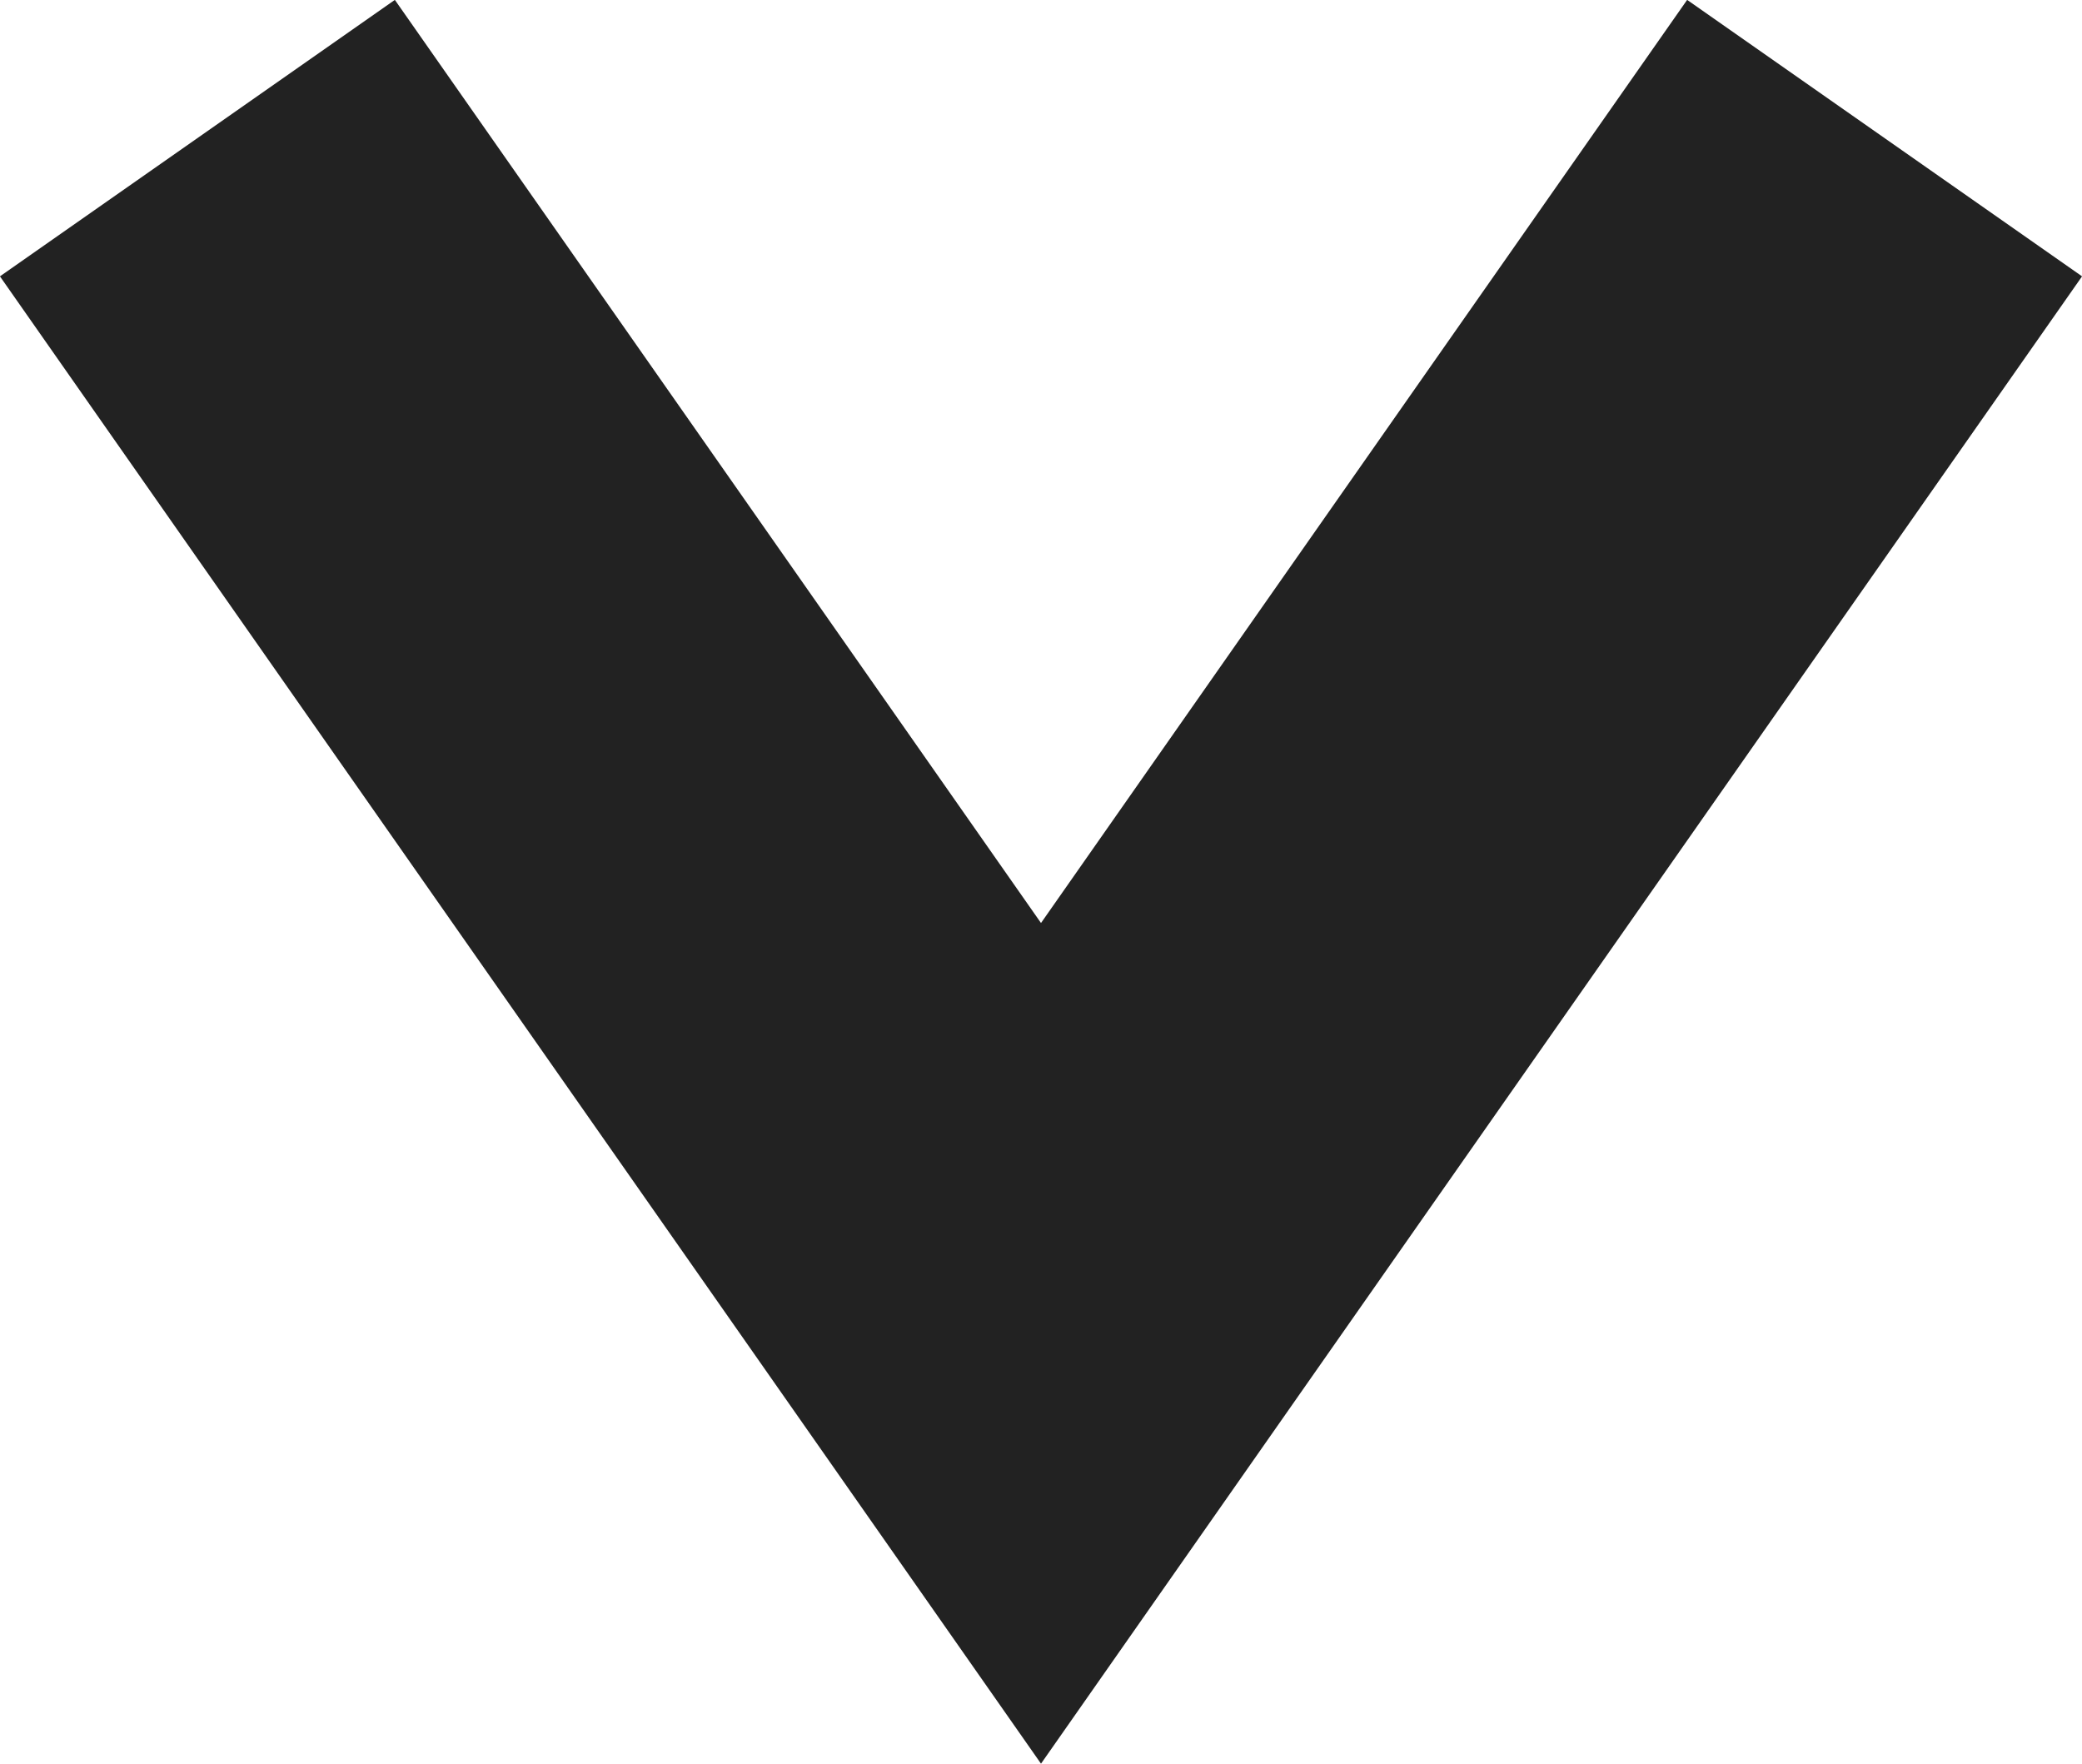
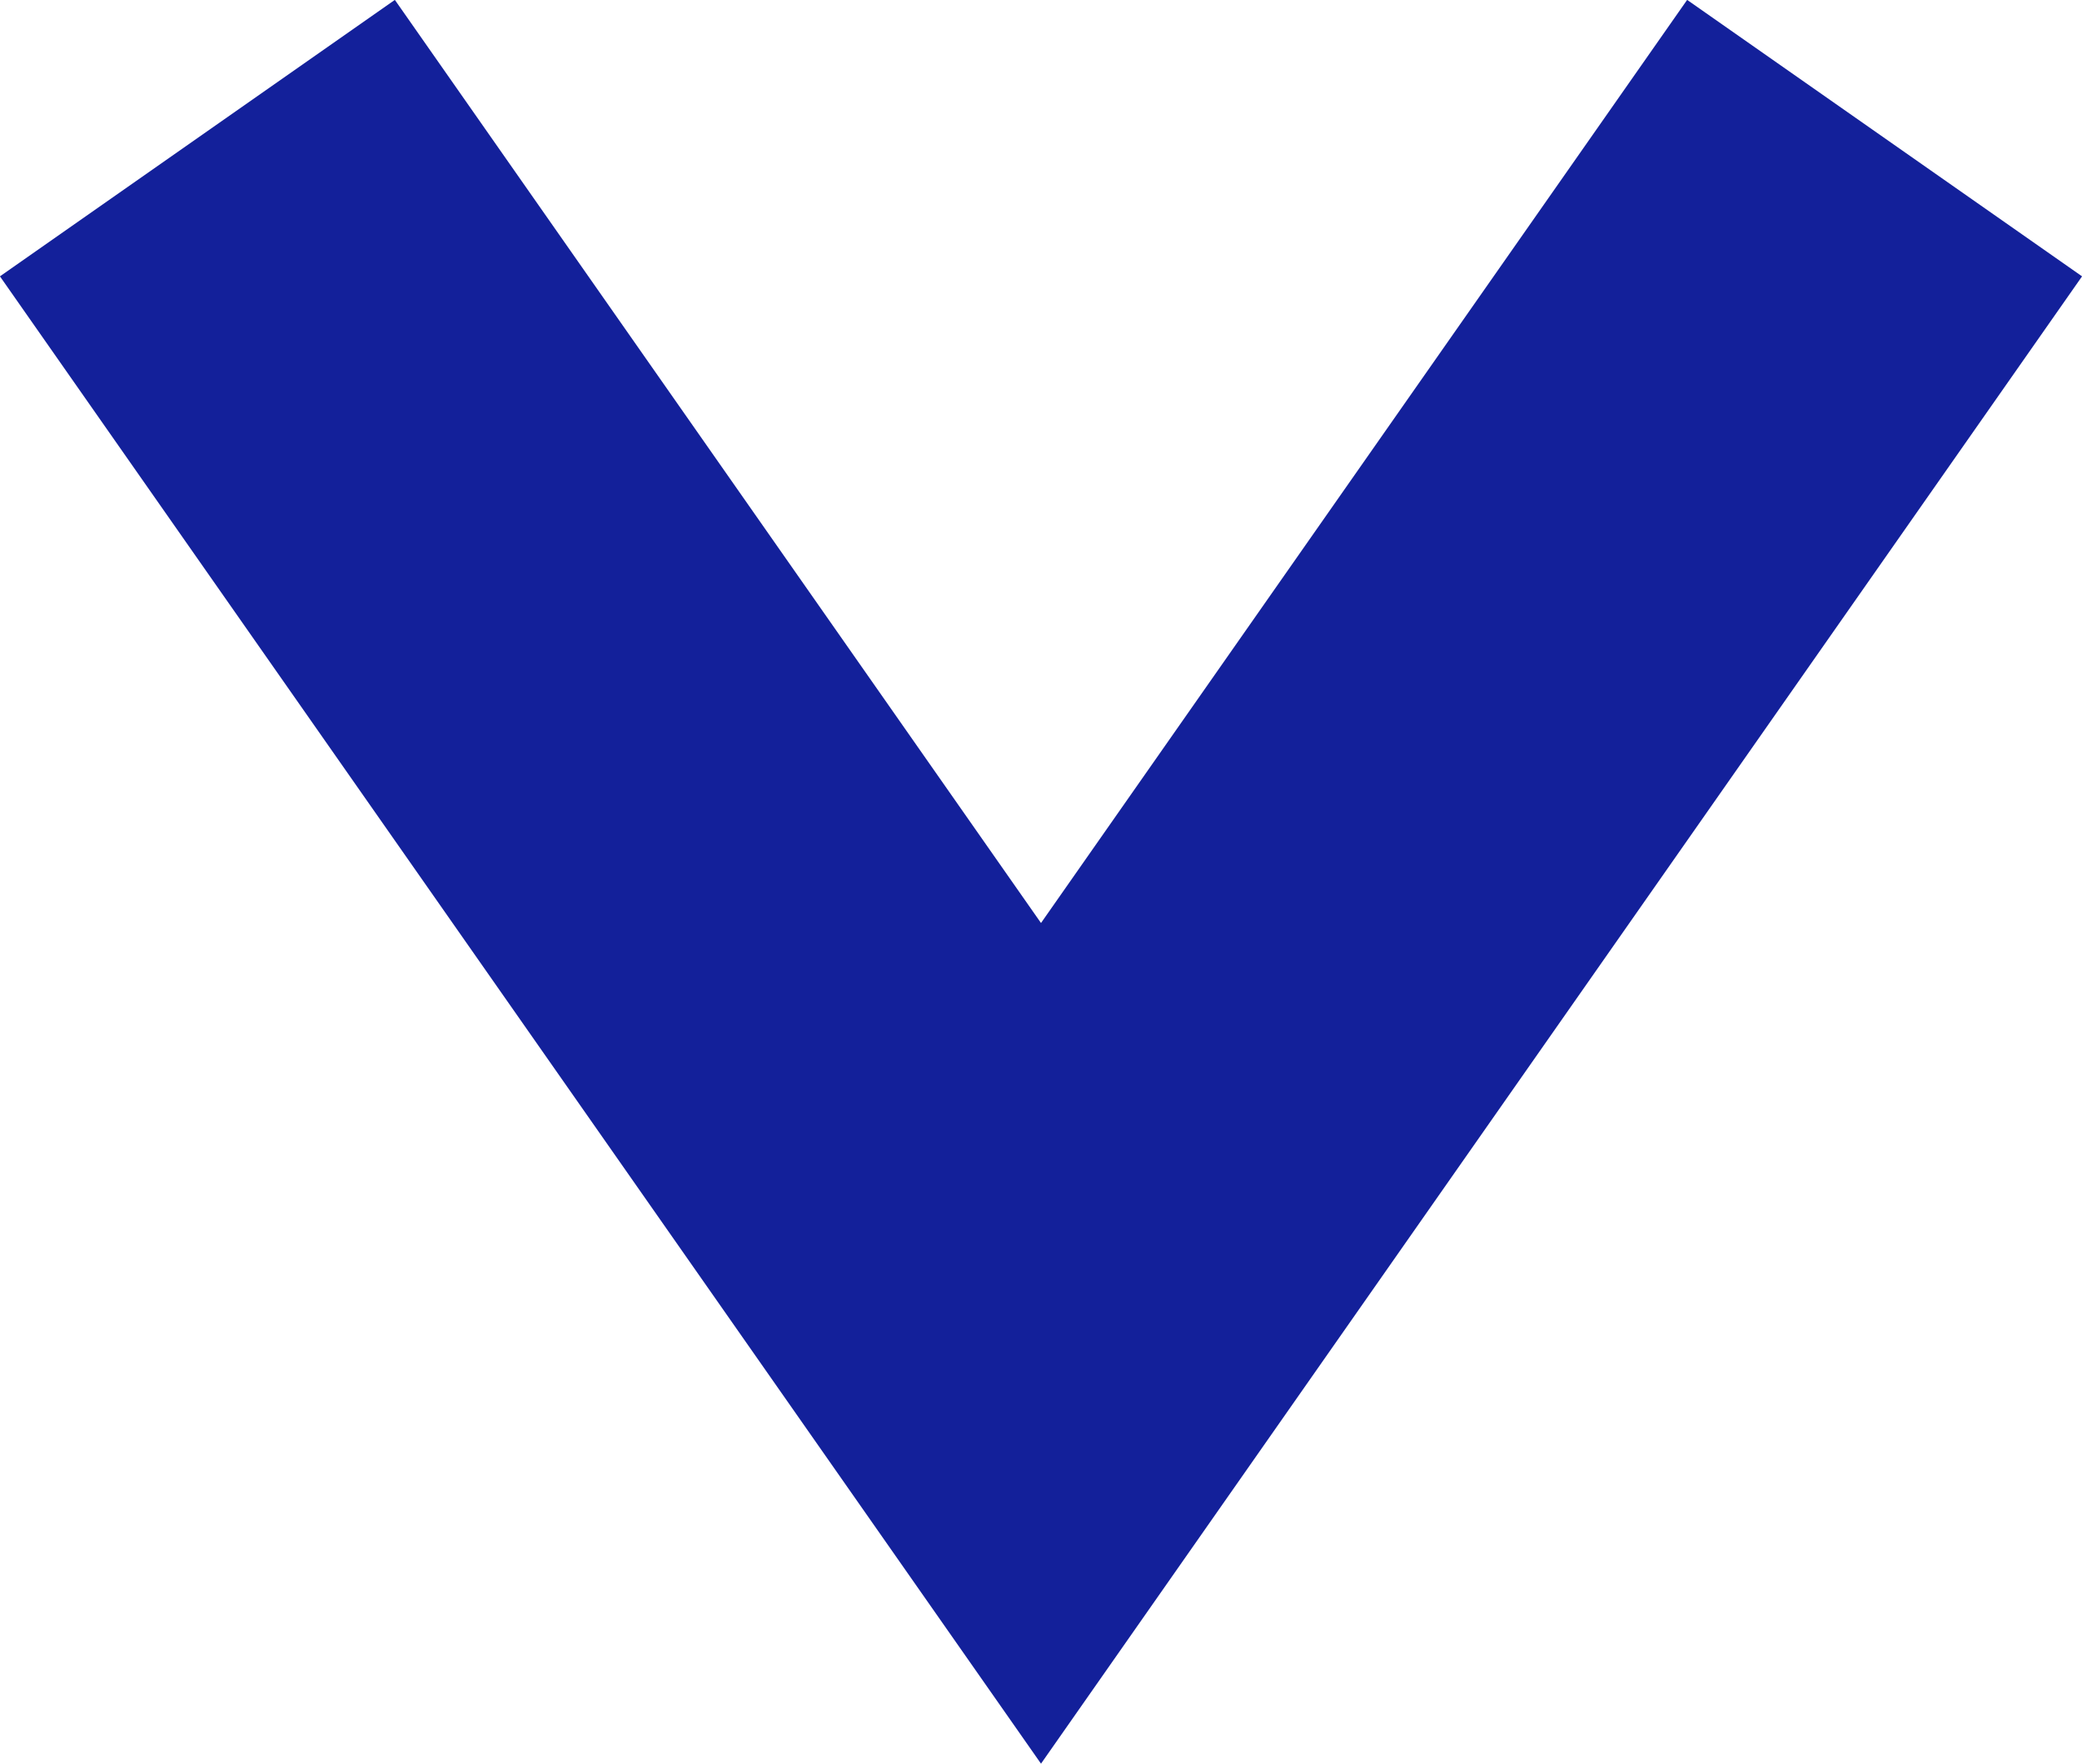
<svg xmlns="http://www.w3.org/2000/svg" preserveAspectRatio="none" overflow="visible" style="display: block;" width="8.638" height="7.317" viewBox="0 0 8.638 7.317" fill="none">
-   <path id="Dropdown indicator" d="M0.819 0.573L4.319 5.573L7.819 0.573" stroke-width="2" stroke="#222222" />
+   <path id="Dropdown indicator" d="M0.819 0.573L4.319 5.573L7.819 0.573" stroke-width="2" stroke="#13209A" />
</svg>
